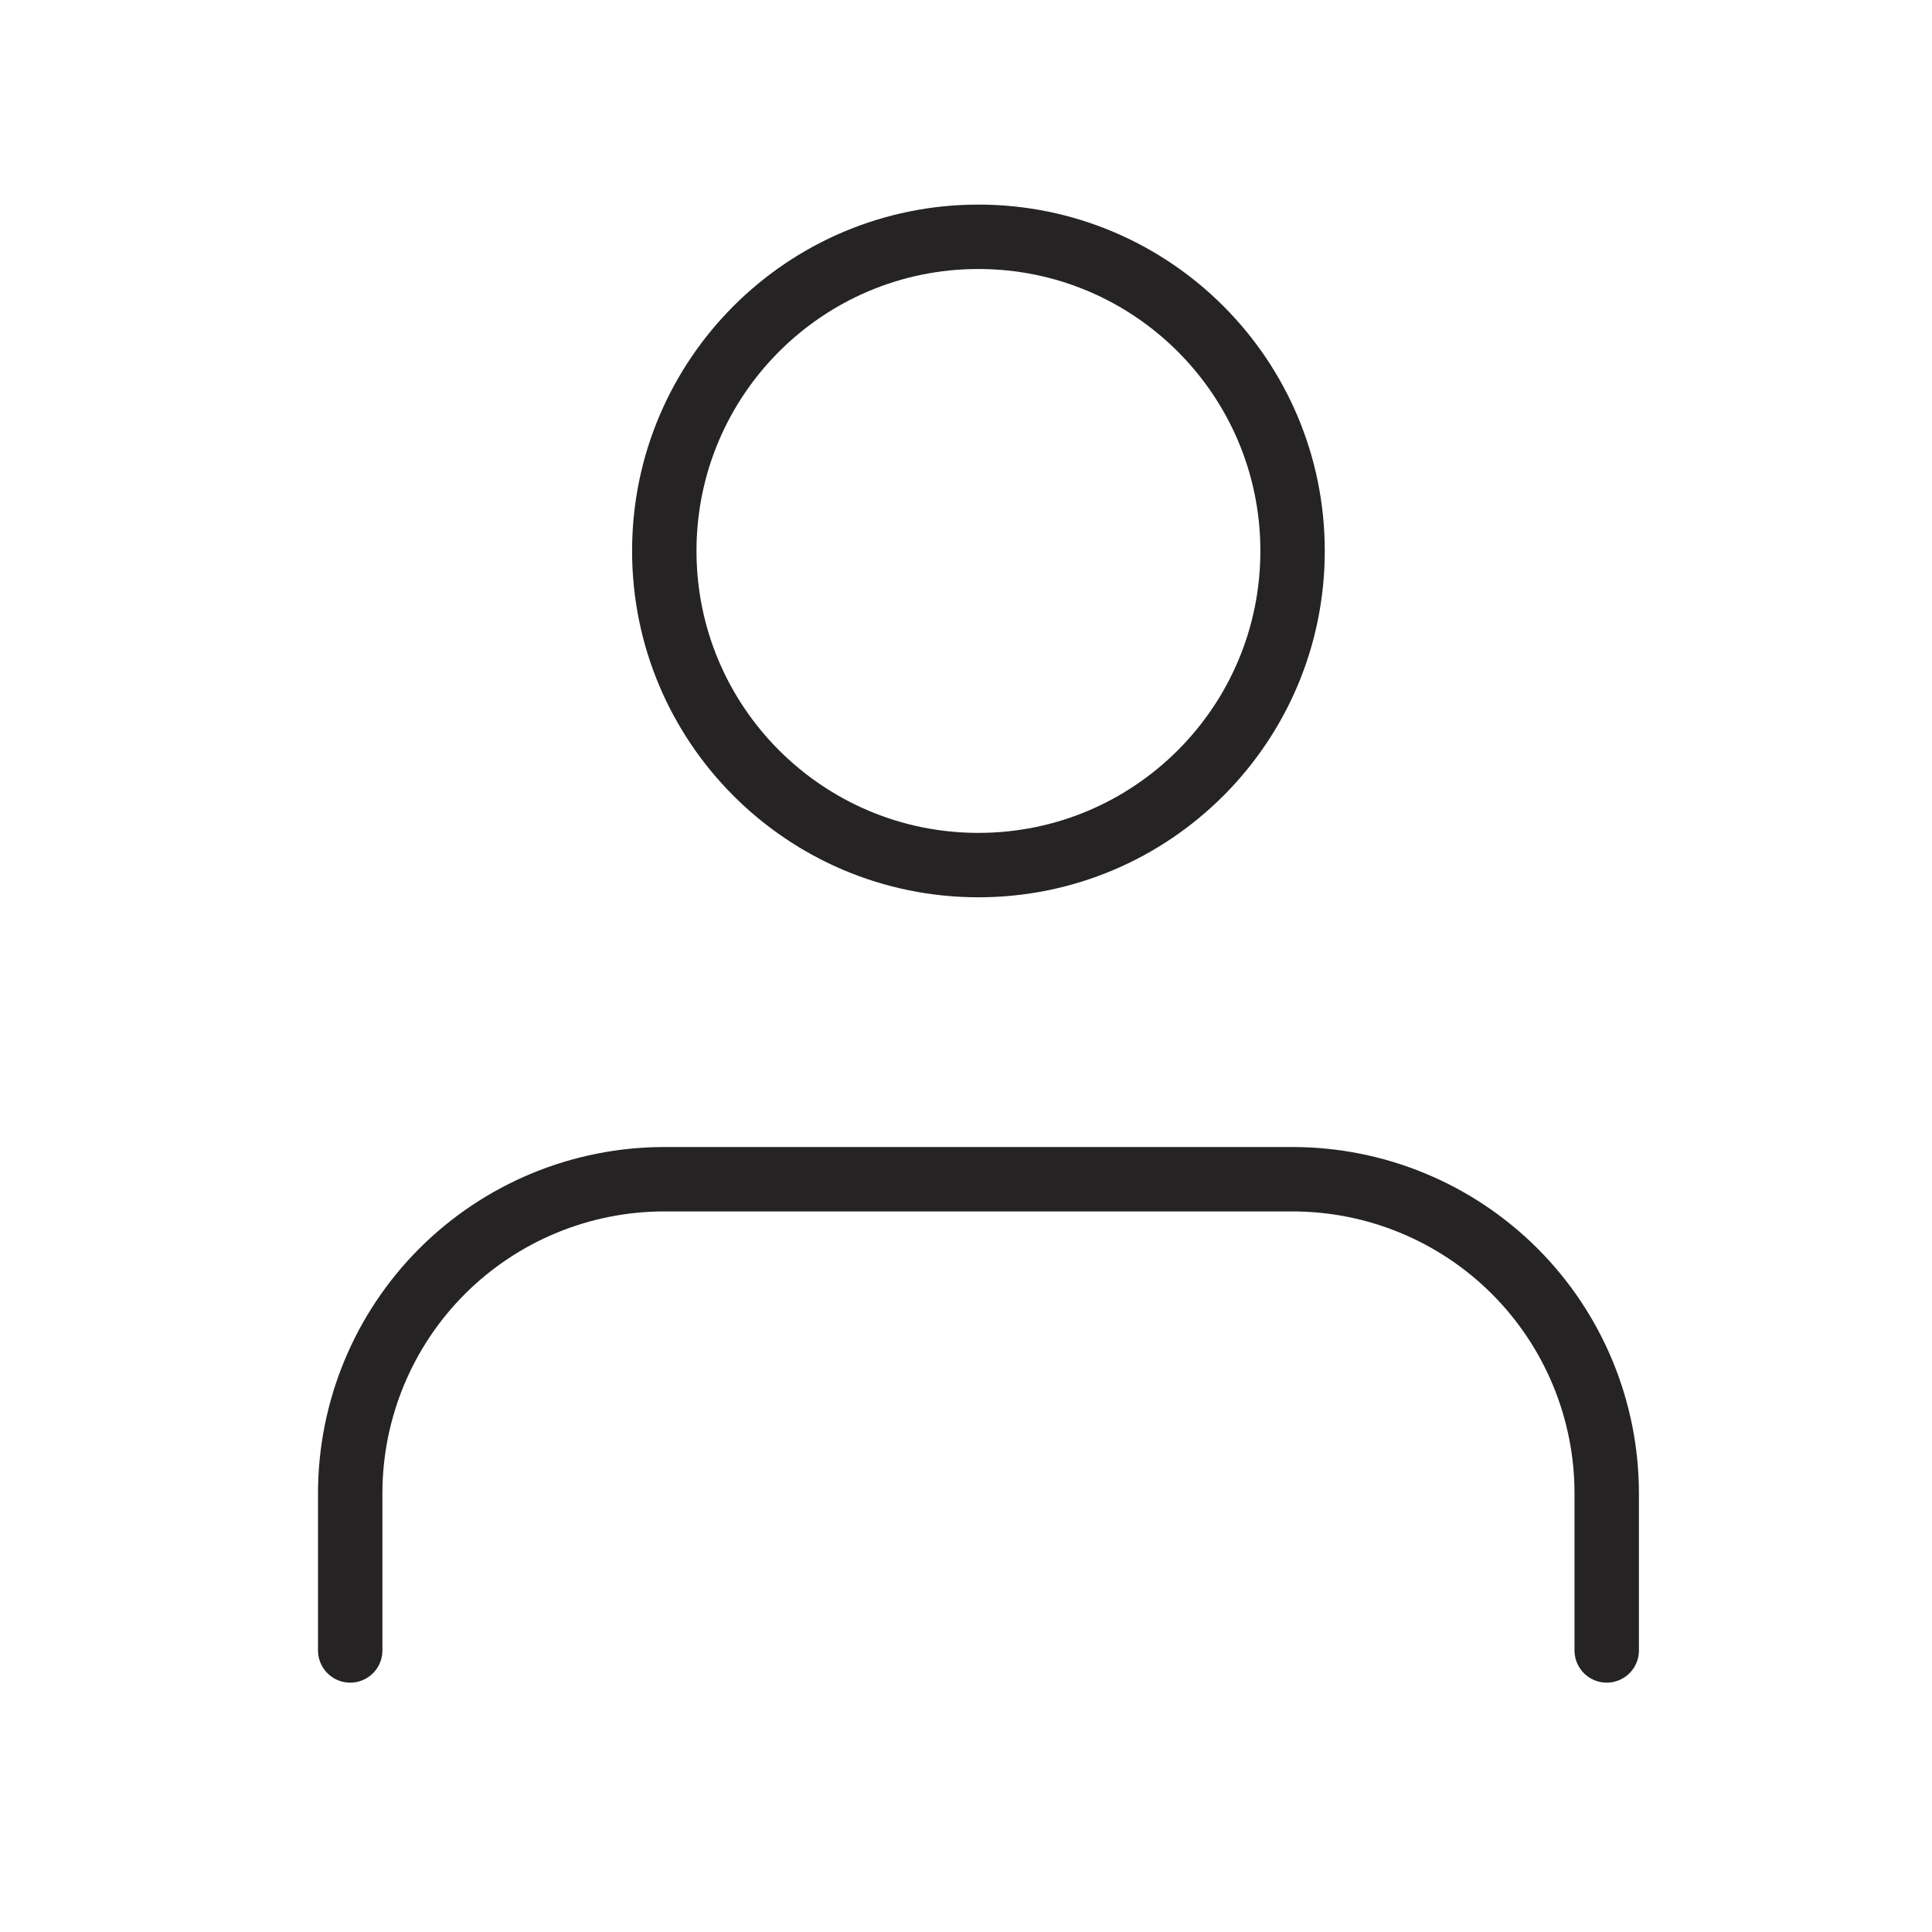
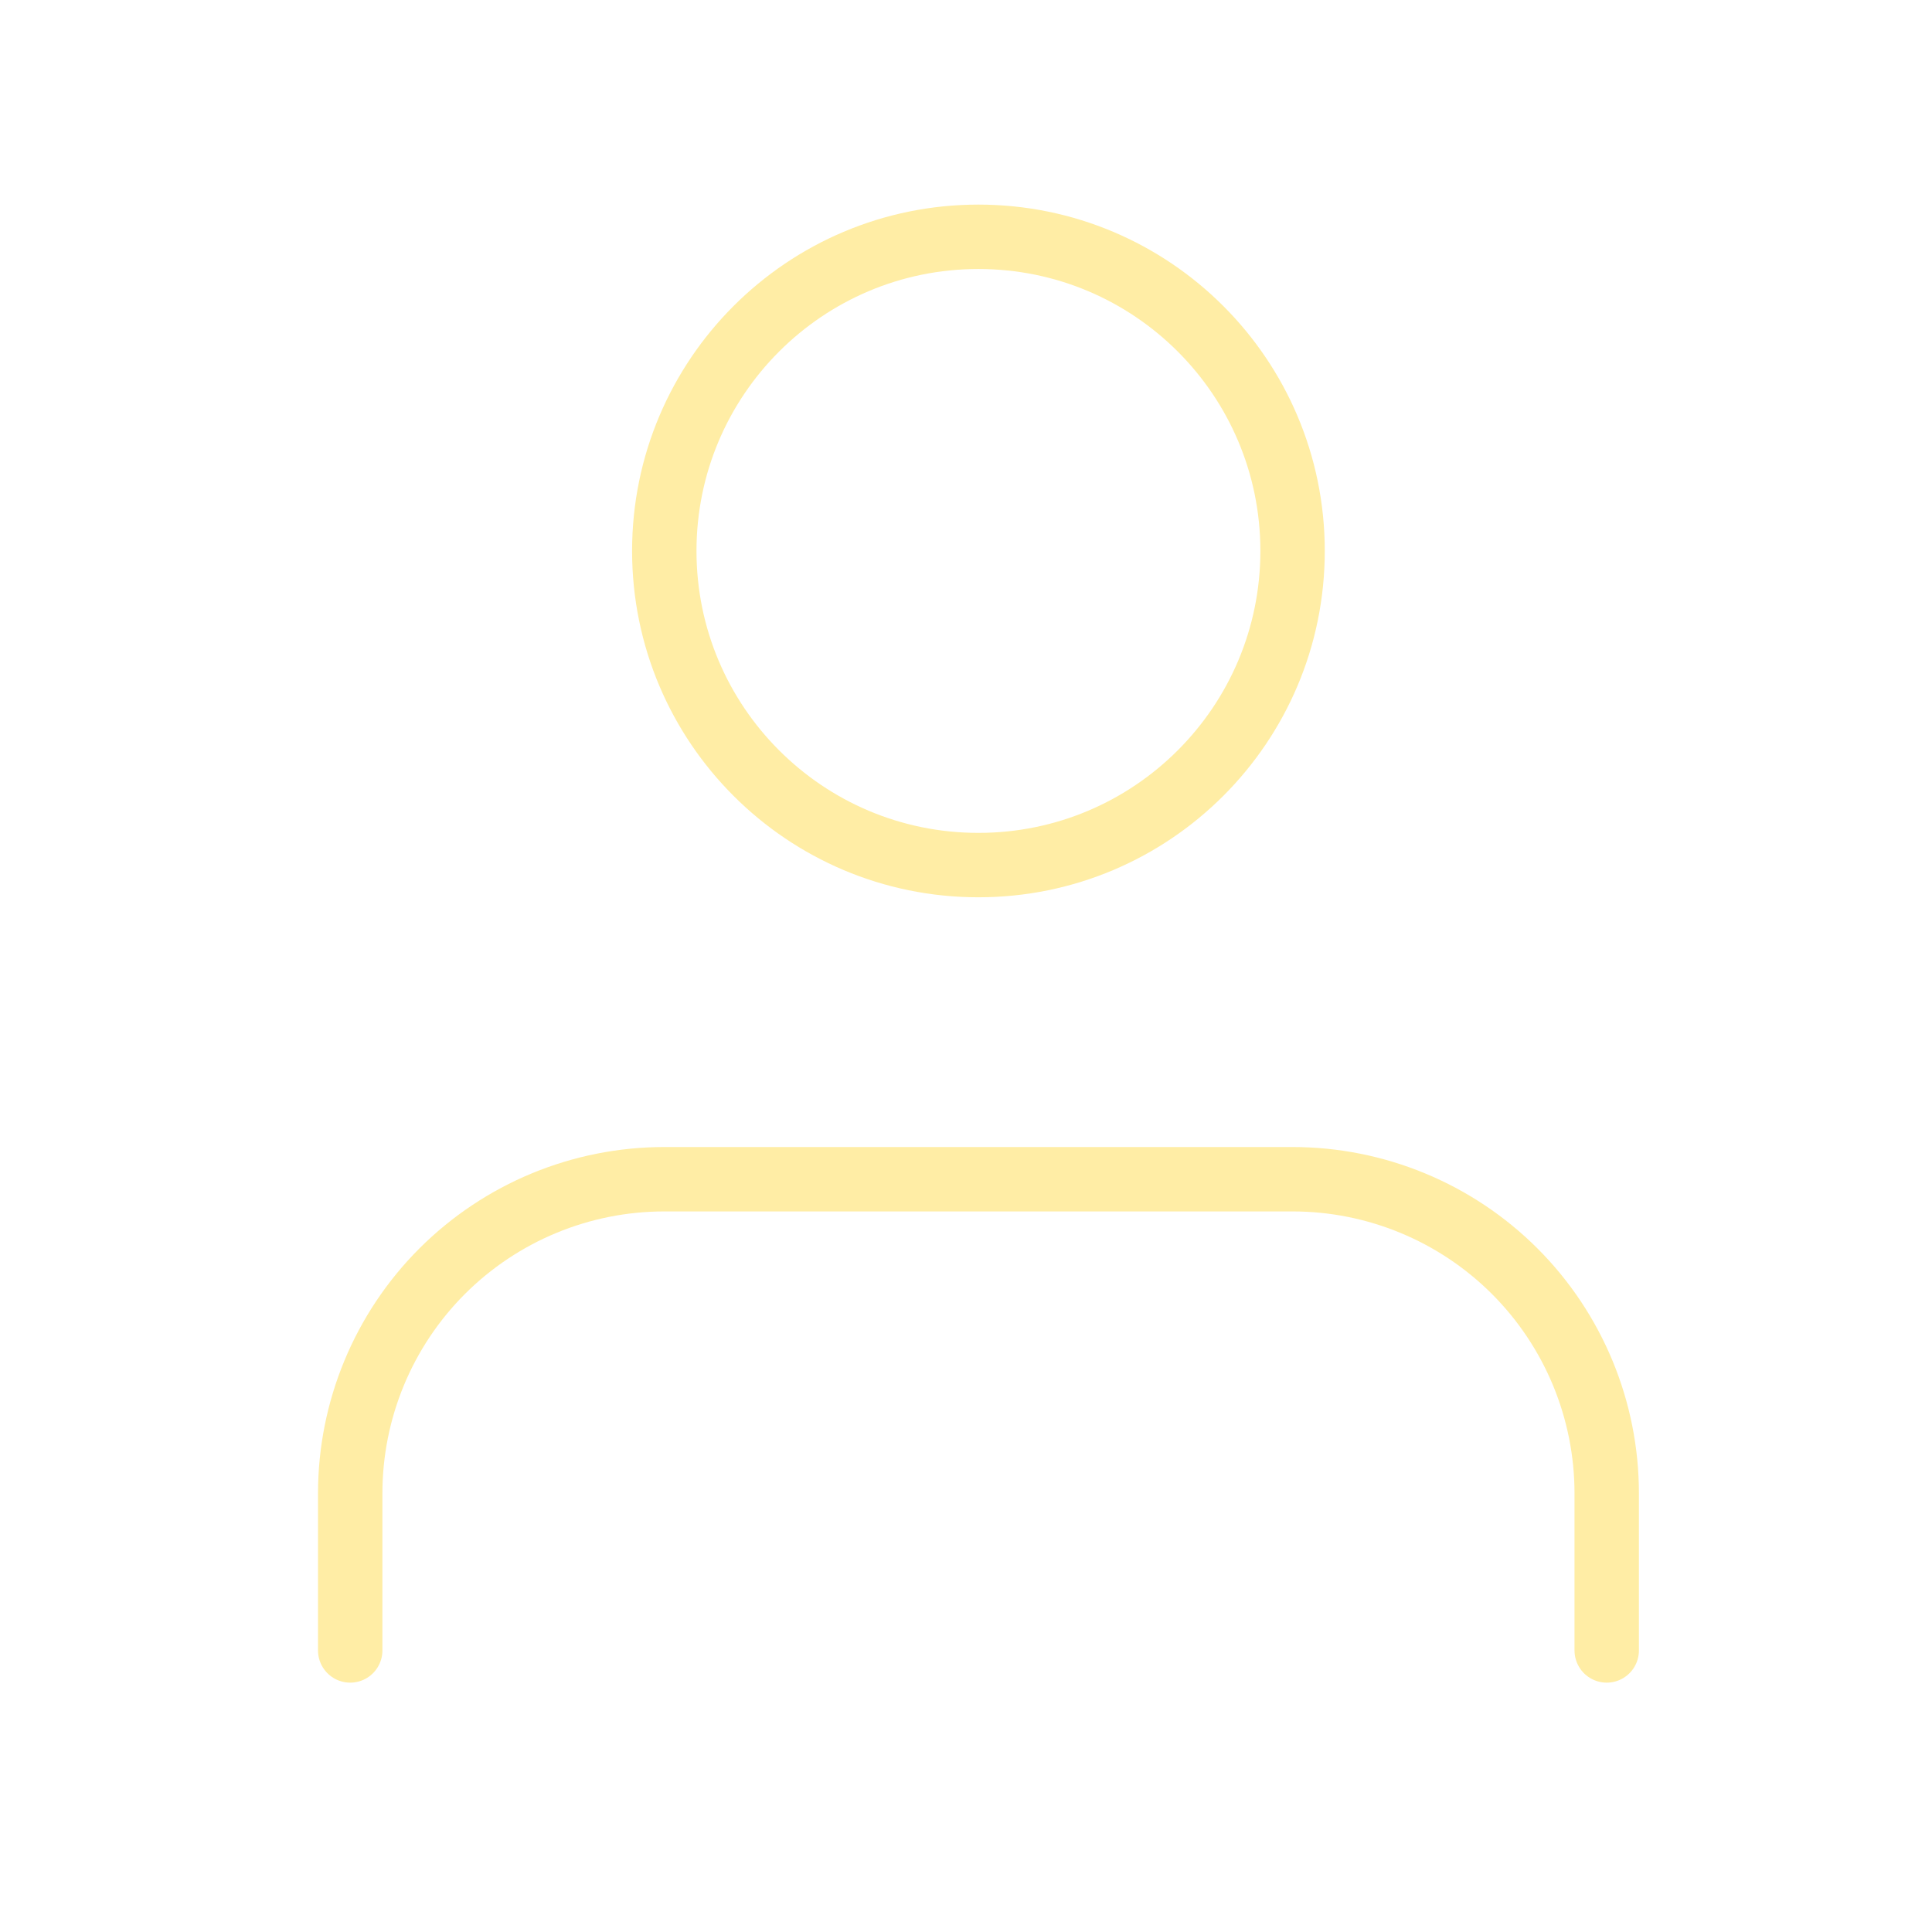
<svg xmlns="http://www.w3.org/2000/svg" width="30" height="30" viewBox="0 0 30 30" fill="none">
  <g id="user">
-     <path id="Vector" d="M24.949 25.628V23.189C24.949 21.895 24.435 20.654 23.52 19.739C22.605 18.825 21.364 18.311 20.071 18.311H10.315C9.022 18.311 7.781 18.825 6.866 19.739C5.951 20.654 5.438 21.895 5.438 23.189V25.628" stroke="#252323" stroke-linecap="round" stroke-linejoin="round" />
-     <path id="Vector_2" d="M15.193 13.433C17.887 13.433 20.071 11.249 20.071 8.555C20.071 5.861 17.887 3.677 15.193 3.677C12.499 3.677 10.315 5.861 10.315 8.555C10.315 11.249 12.499 13.433 15.193 13.433Z" stroke="#252323" stroke-linecap="round" stroke-linejoin="round" />
+     <path id="Vector" d="M24.949 25.628V23.189C24.949 21.895 24.435 20.654 23.52 19.739C22.605 18.825 21.364 18.311 20.071 18.311H10.315C9.022 18.311 7.781 18.825 6.866 19.739C5.951 20.654 5.438 21.895 5.438 23.189V25.628" stroke="#ffeda5" stroke-linecap="round" stroke-linejoin="round" />
+     <path id="Vector_2" d="M15.193 13.433C17.887 13.433 20.071 11.249 20.071 8.555C20.071 5.861 17.887 3.677 15.193 3.677C12.499 3.677 10.315 5.861 10.315 8.555C10.315 11.249 12.499 13.433 15.193 13.433Z" stroke="#ffeda5" stroke-linecap="round" stroke-linejoin="round" />
  </g>
</svg>
